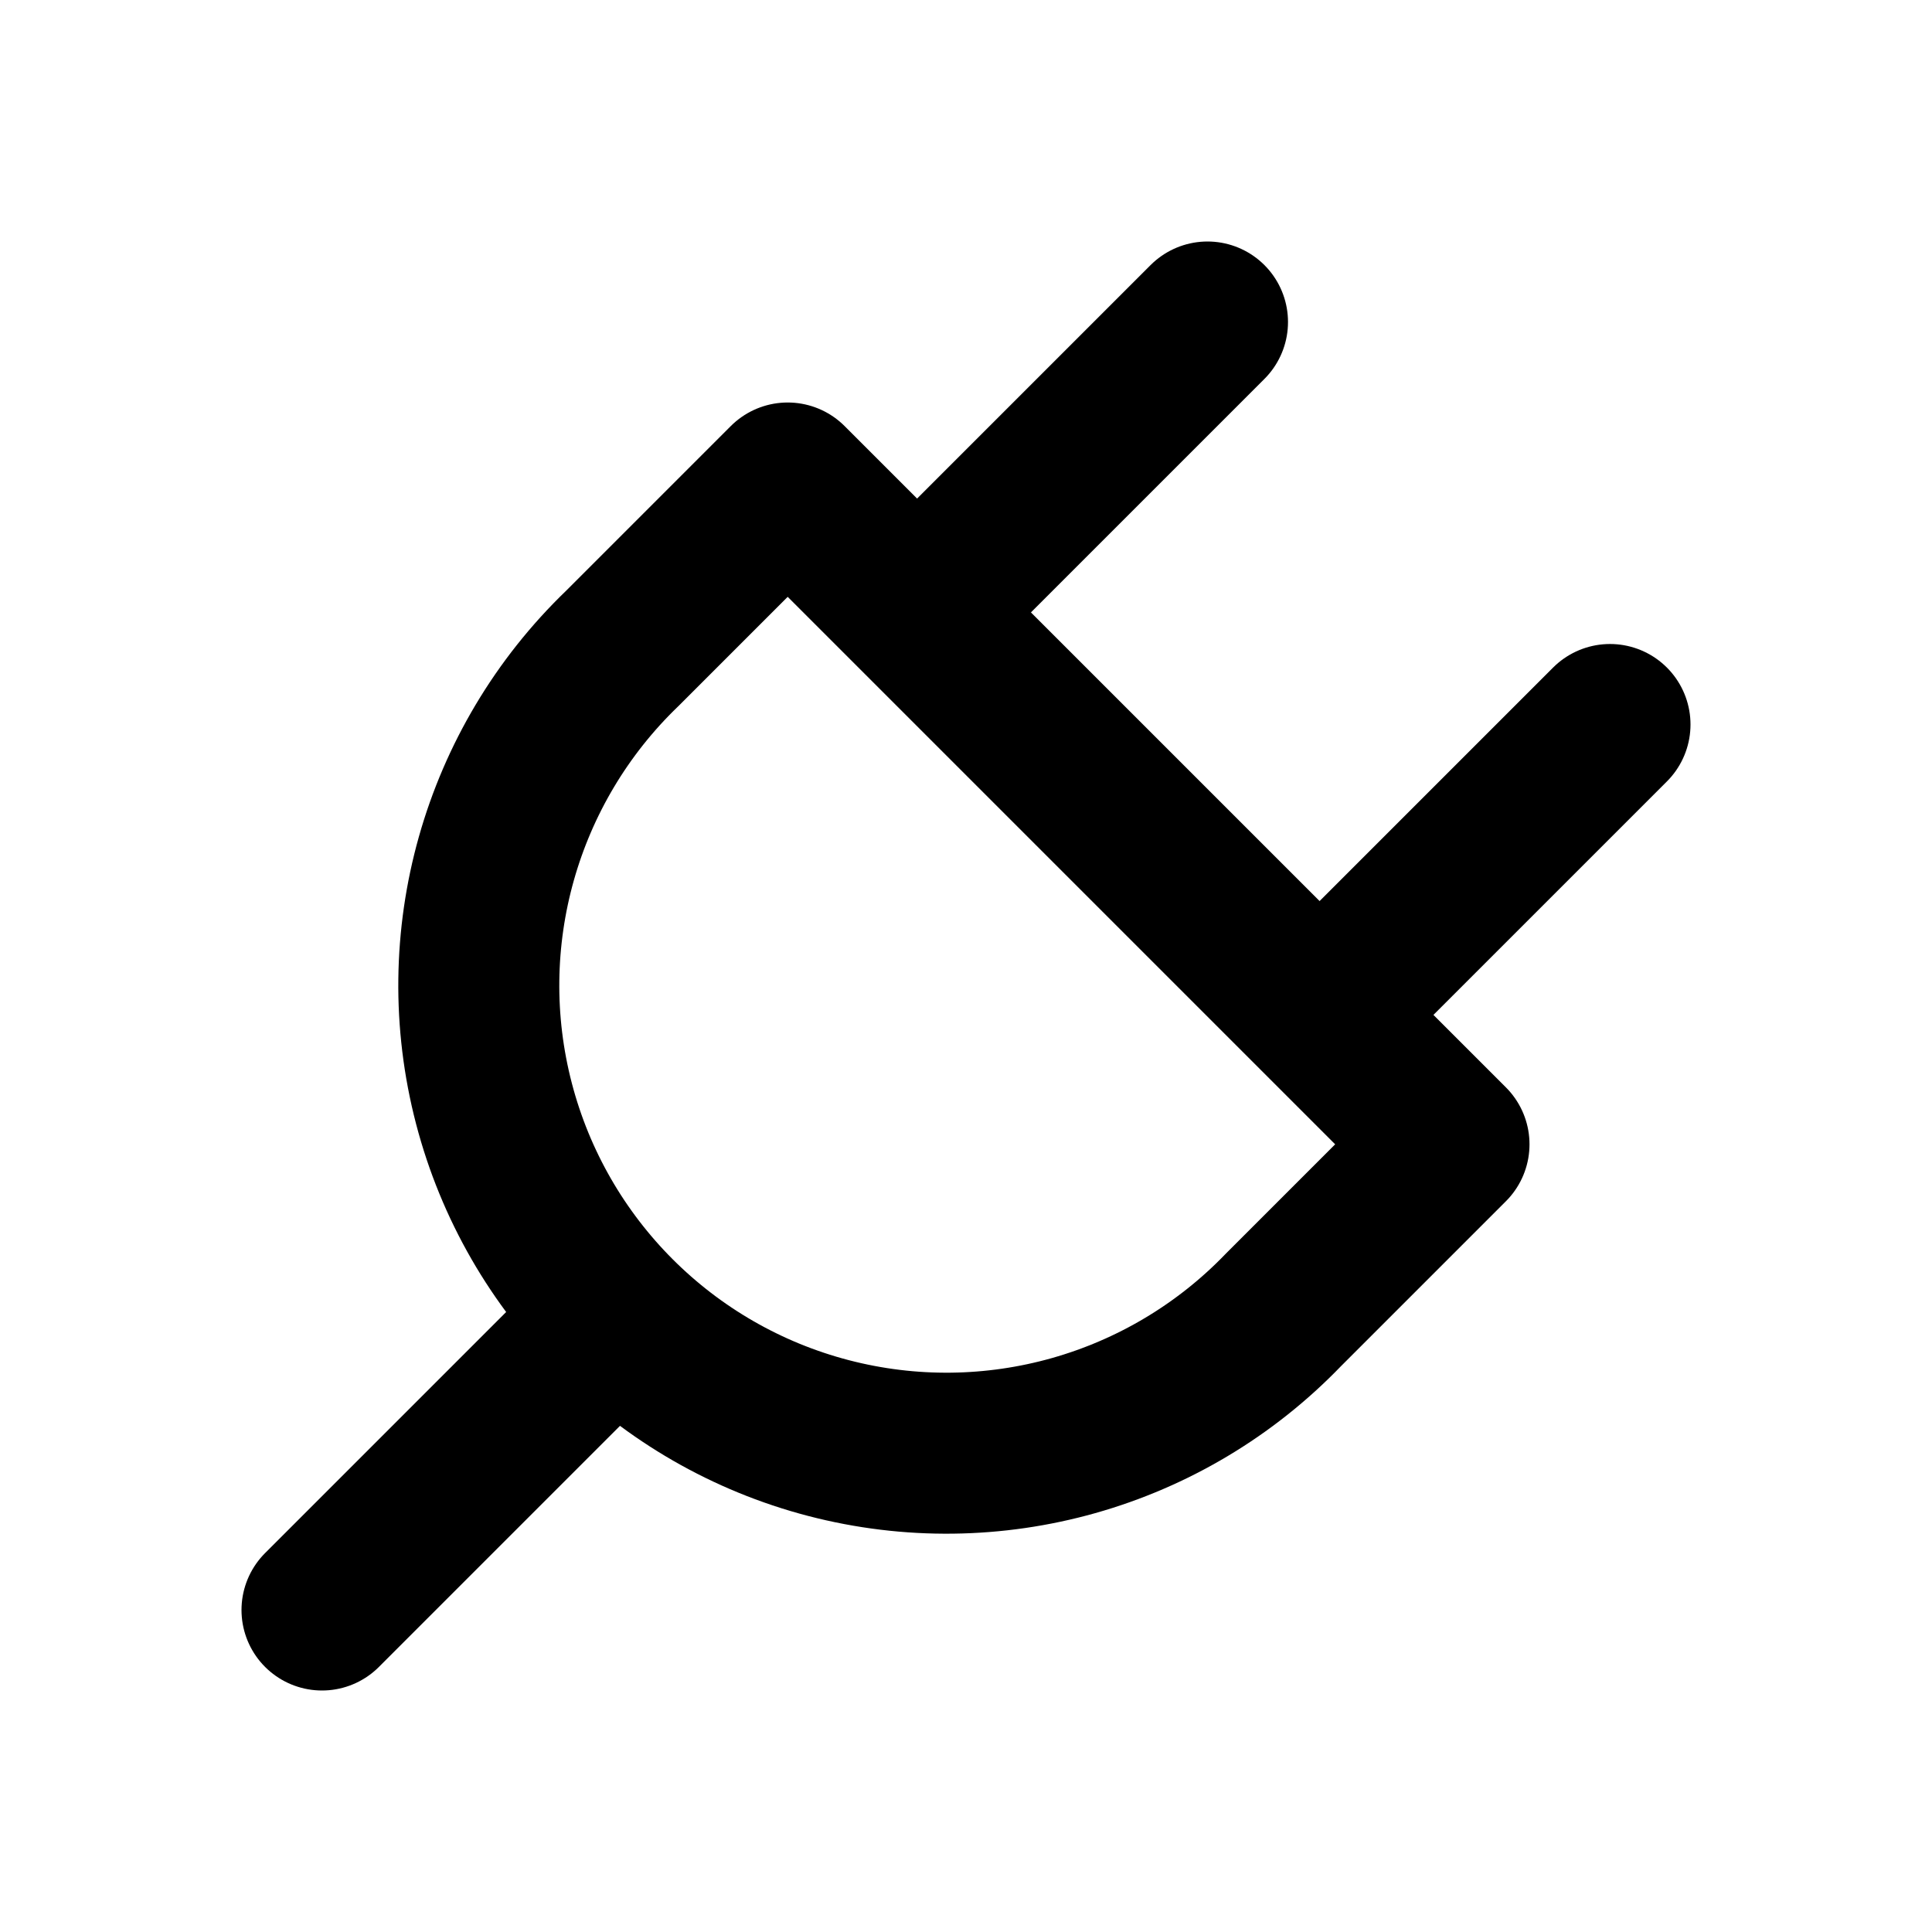
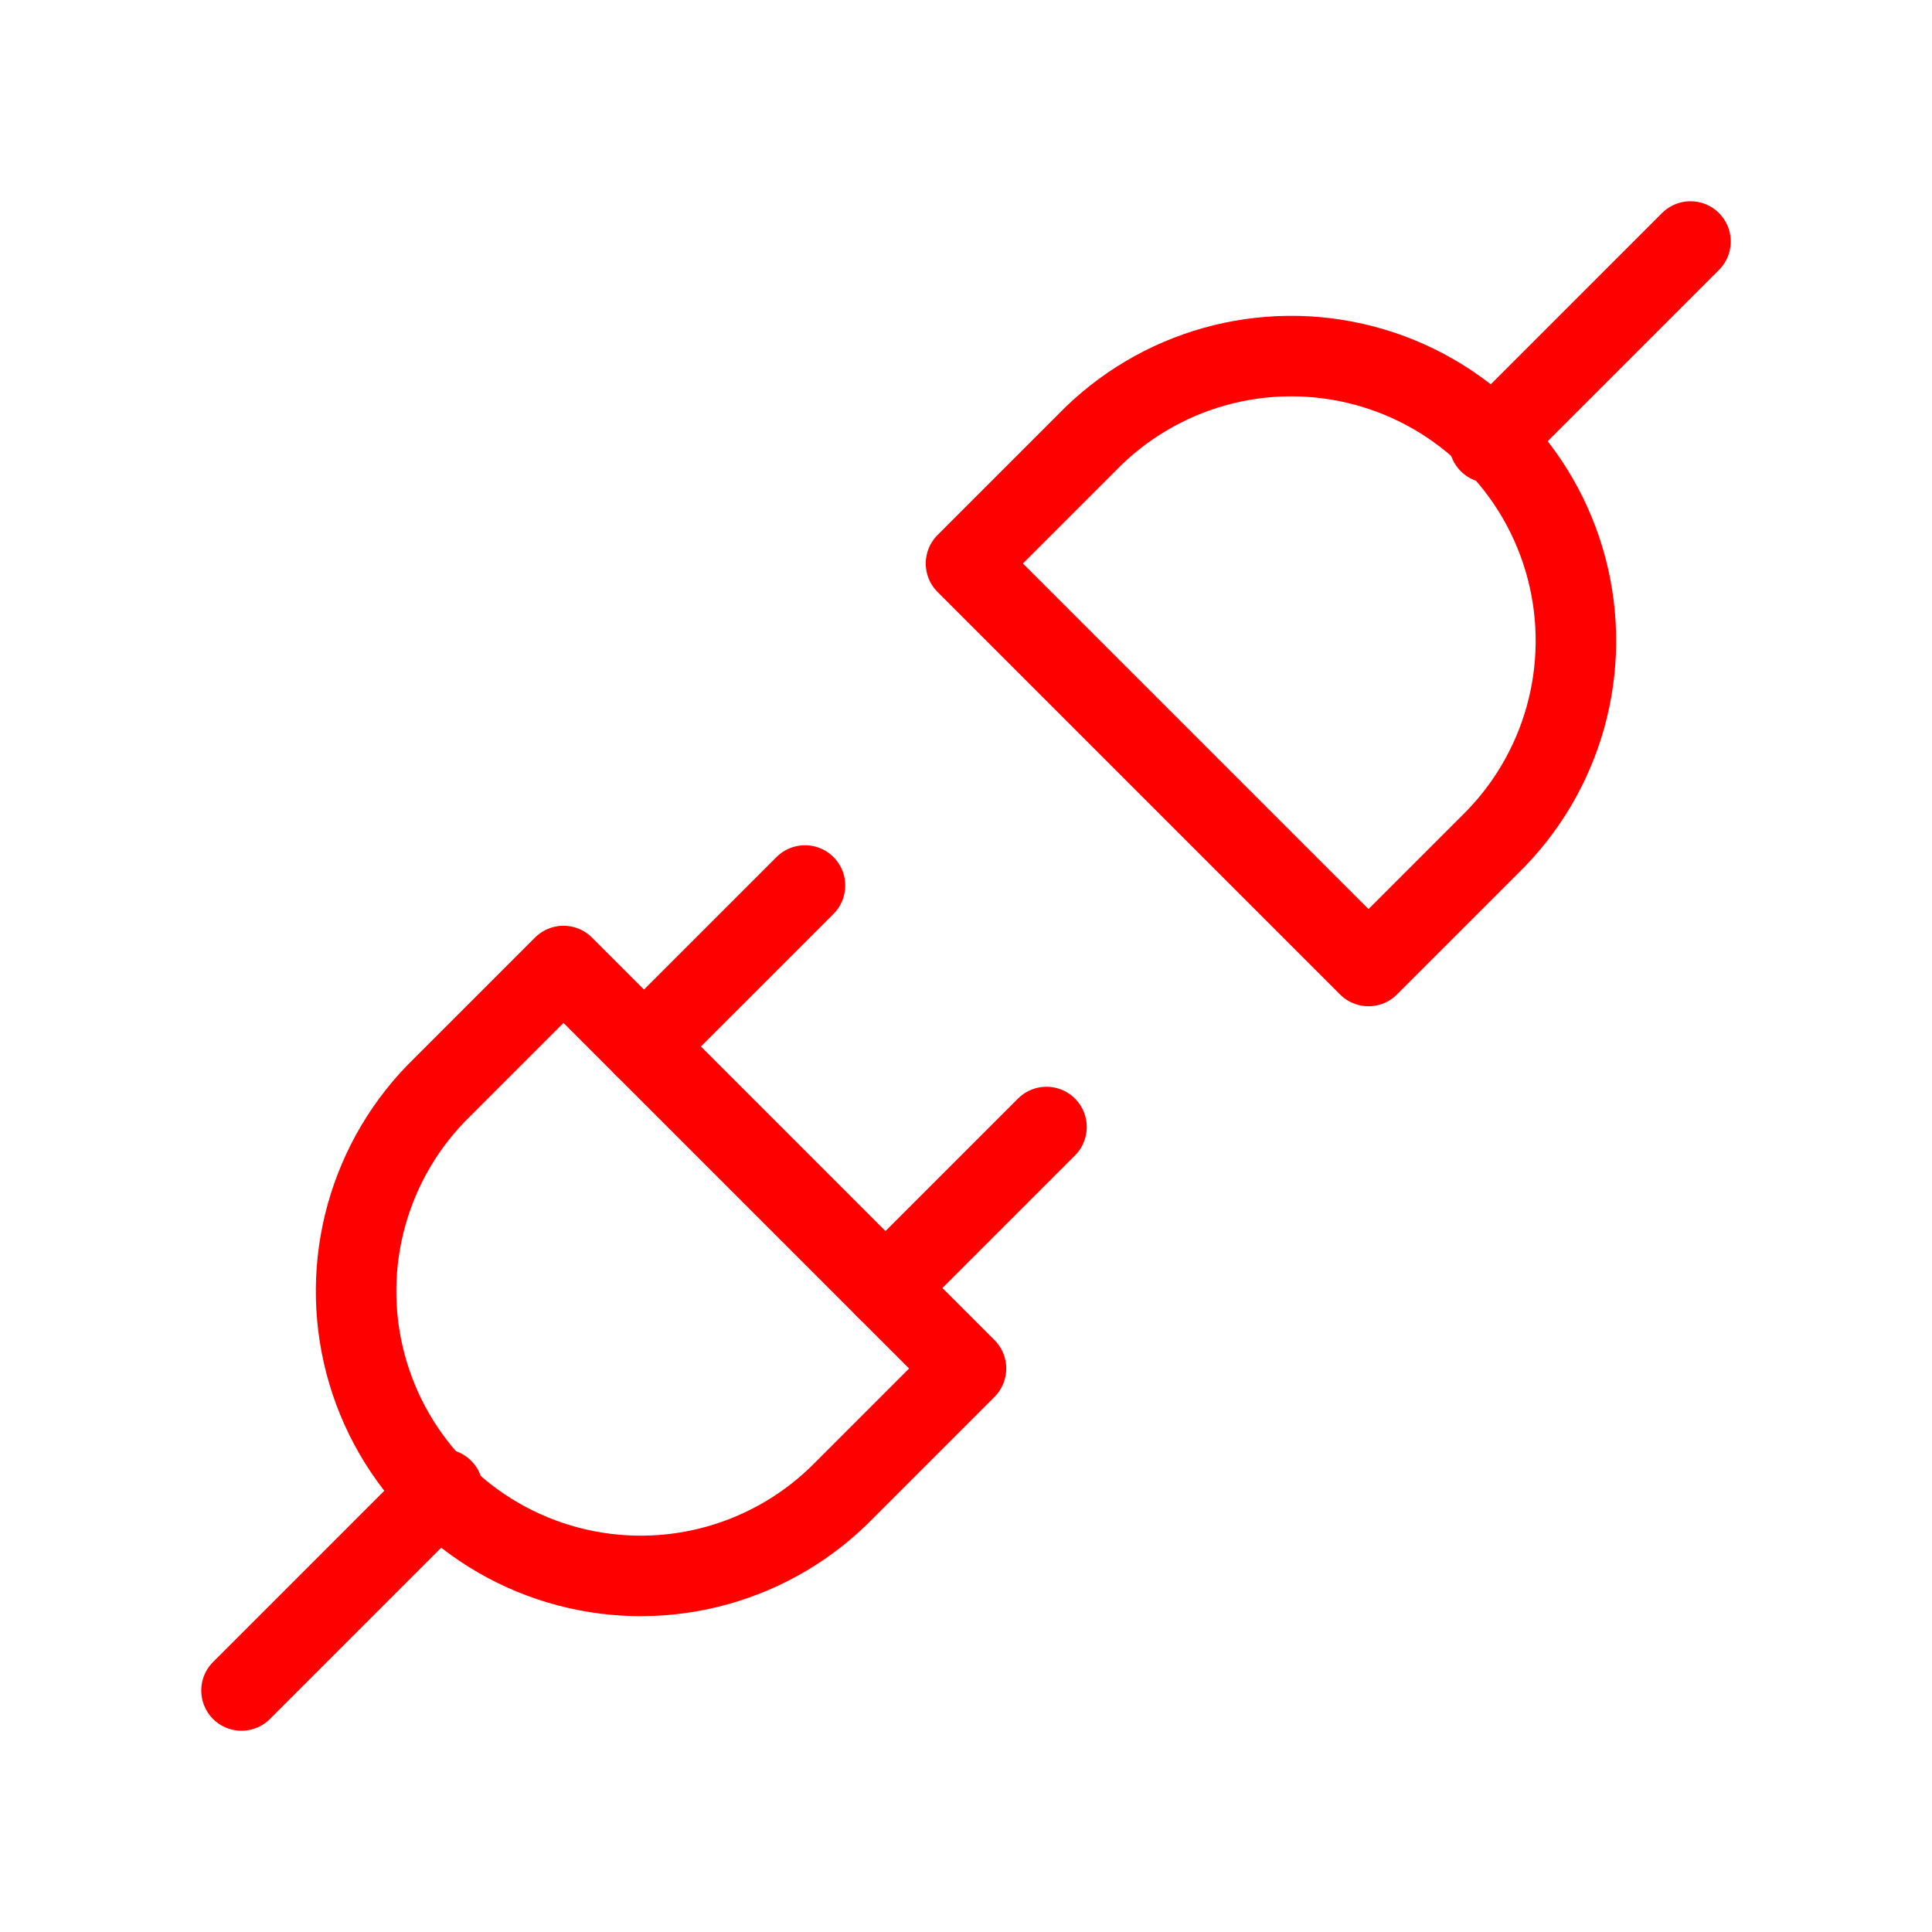
- <svg xmlns="http://www.w3.org/2000/svg" width="24" height="24" viewBox="0 0 24 24" fill="none" stroke="currentColor" stroke-width="2" stroke-linecap="round" stroke-linejoin="round">
-   <path d="M9.785 6l8.215 8.215l-2.054 2.054a5.81 5.81 0 1 1 -8.215 -8.215l2.054 -2.054" />
-   <path d="M4 20l3.5 -3.5" />
-   <path d="M15 4l-3.5 3.5" />
-   <path d="M20 9l-3.5 3.5" />
+ <svg xmlns="http://www.w3.org/2000/svg" width="24" height="24" viewBox="0 0 24 24" fill="none" stroke="#ff0000" stroke-width="1" stroke-linecap="round" stroke-linejoin="round" class="icon icon-tabler icons-tabler-outline icon-tabler-plug-connected">
+   <path stroke="none" d="M0 0h24v24H0z" fill="none" />
+   <path d="M7 12l5 5l-1.5 1.5a3.536 3.536 0 1 1 -5 -5l1.5 -1.5" />
+   <path d="M17 12l-5 -5l1.5 -1.5a3.536 3.536 0 1 1 5 5l-1.5 1.5" />
+   <path d="M3 21l2.5 -2.5" />
+   <path d="M18.5 5.5l2.5 -2.5" />
+   <path d="M10 11l-2 2" />
+   <path d="M13 14l-2 2" />
</svg>
